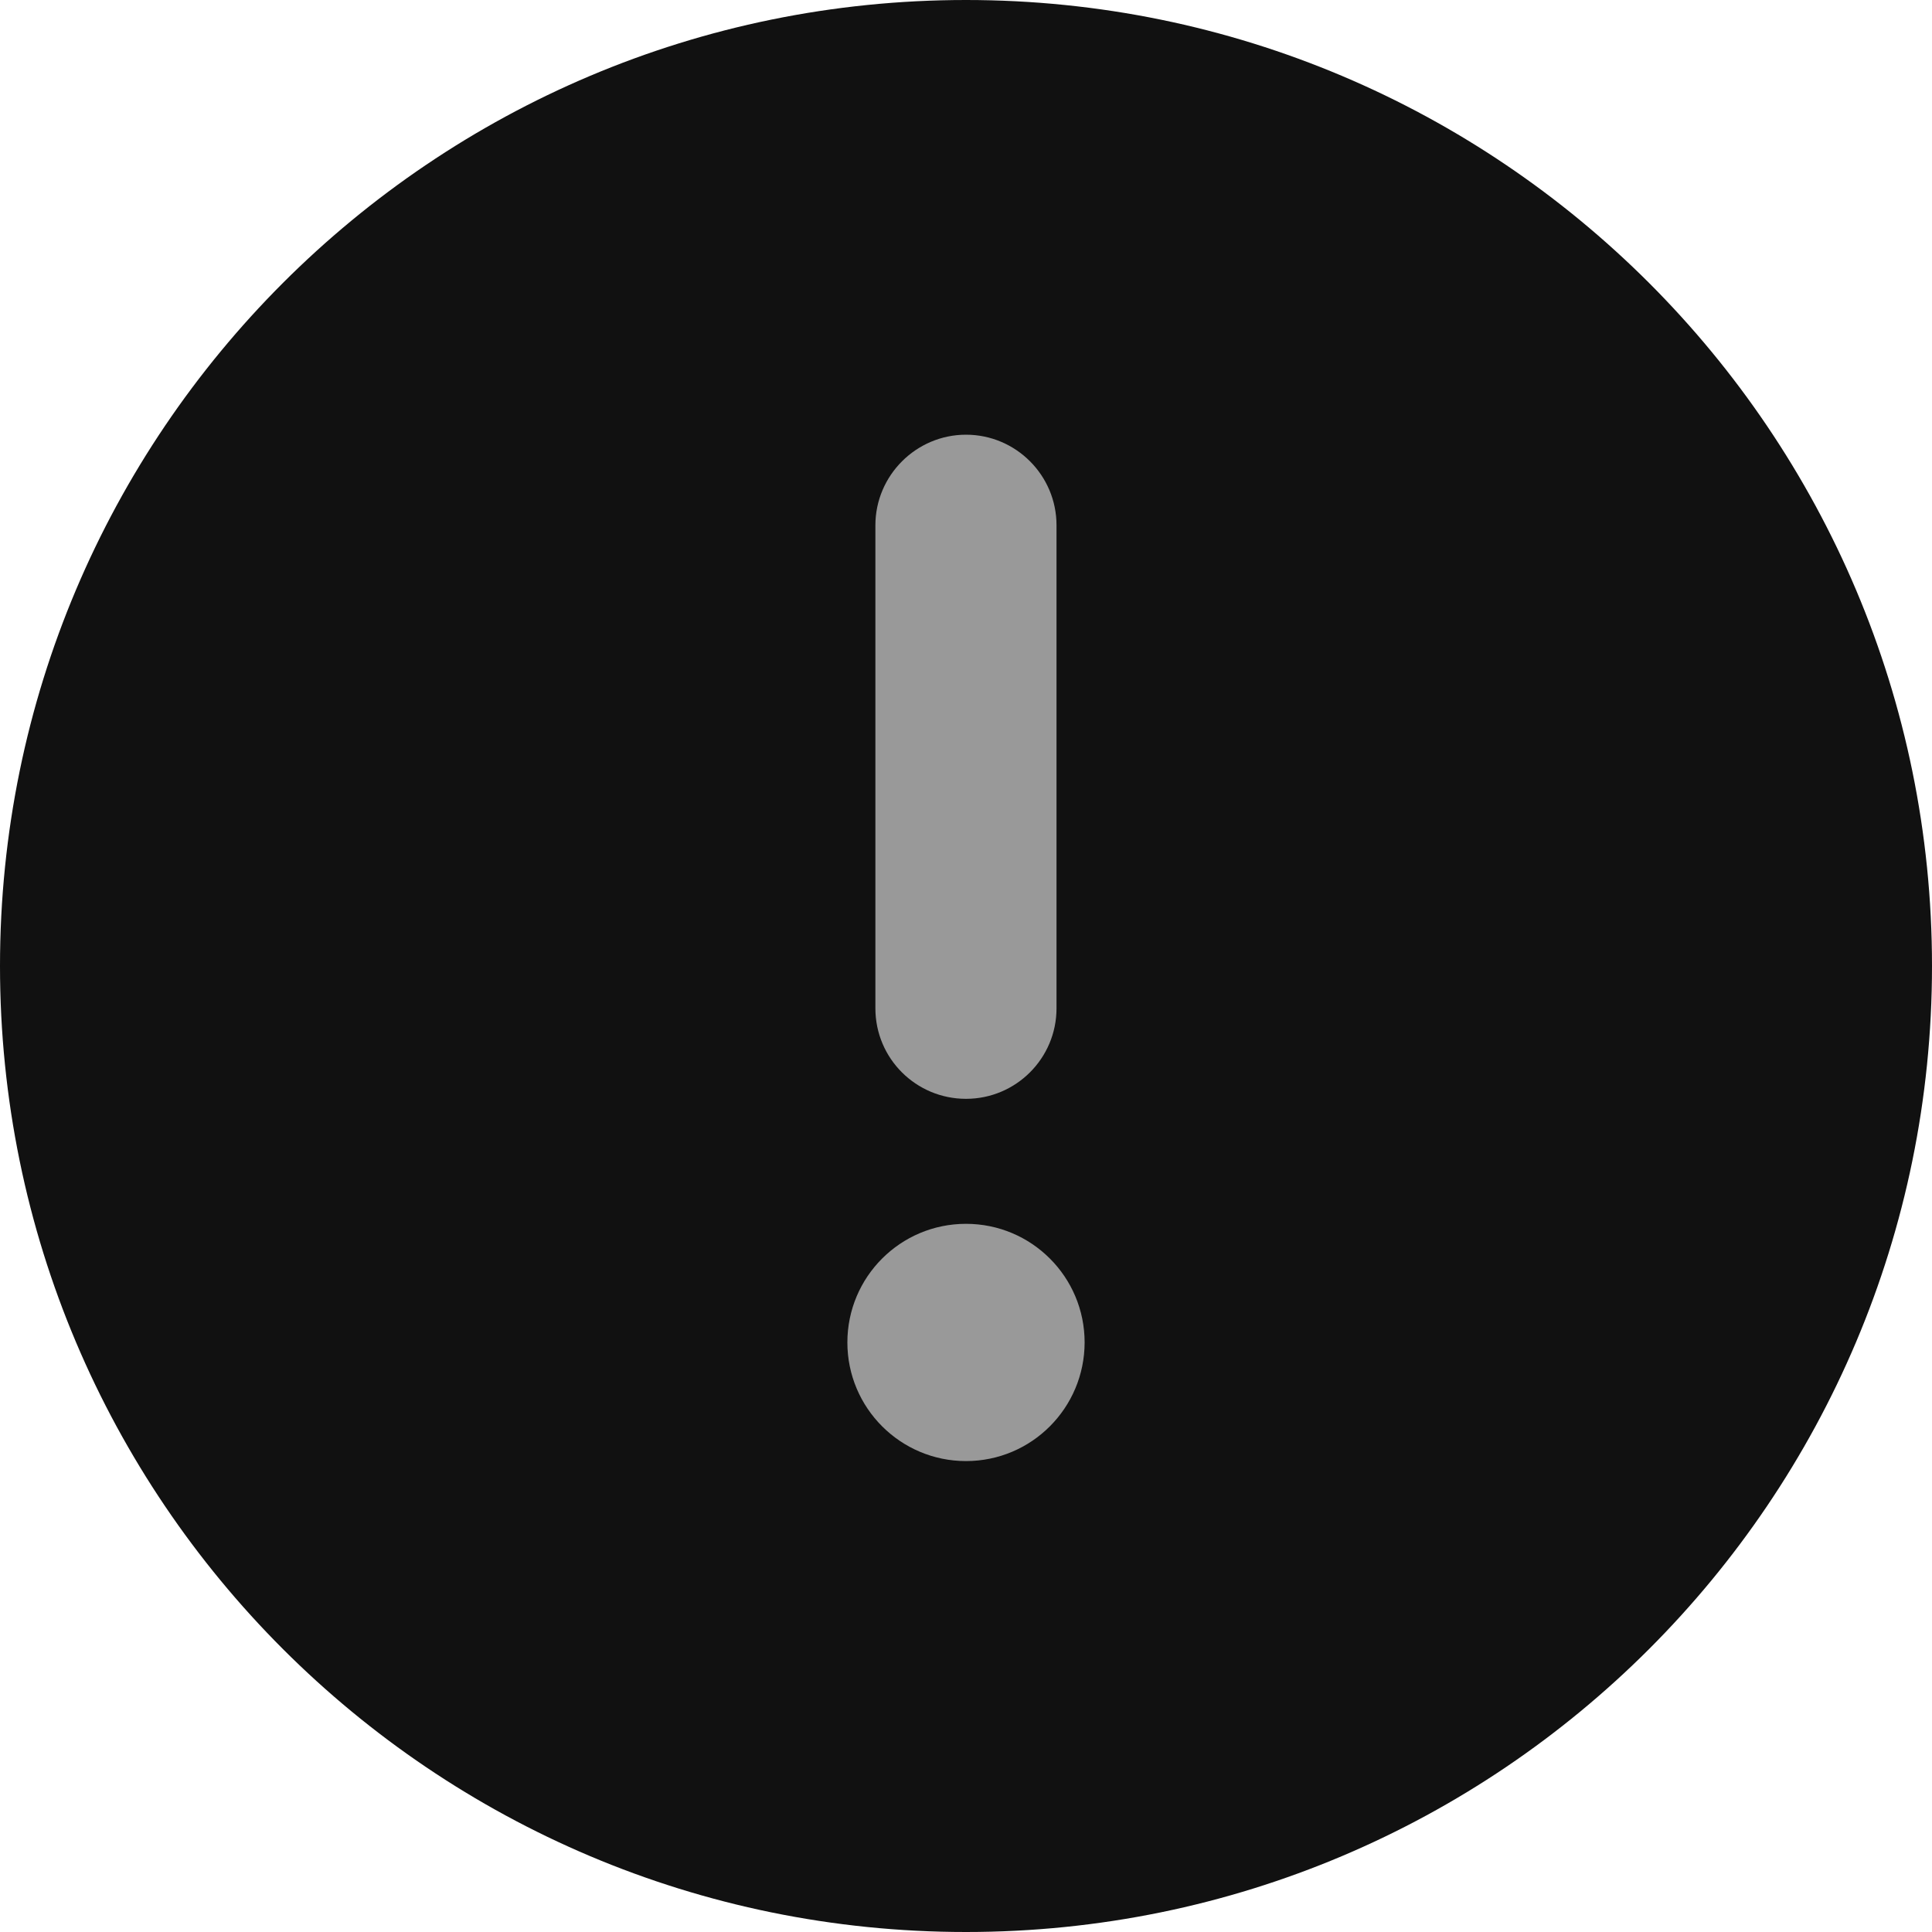
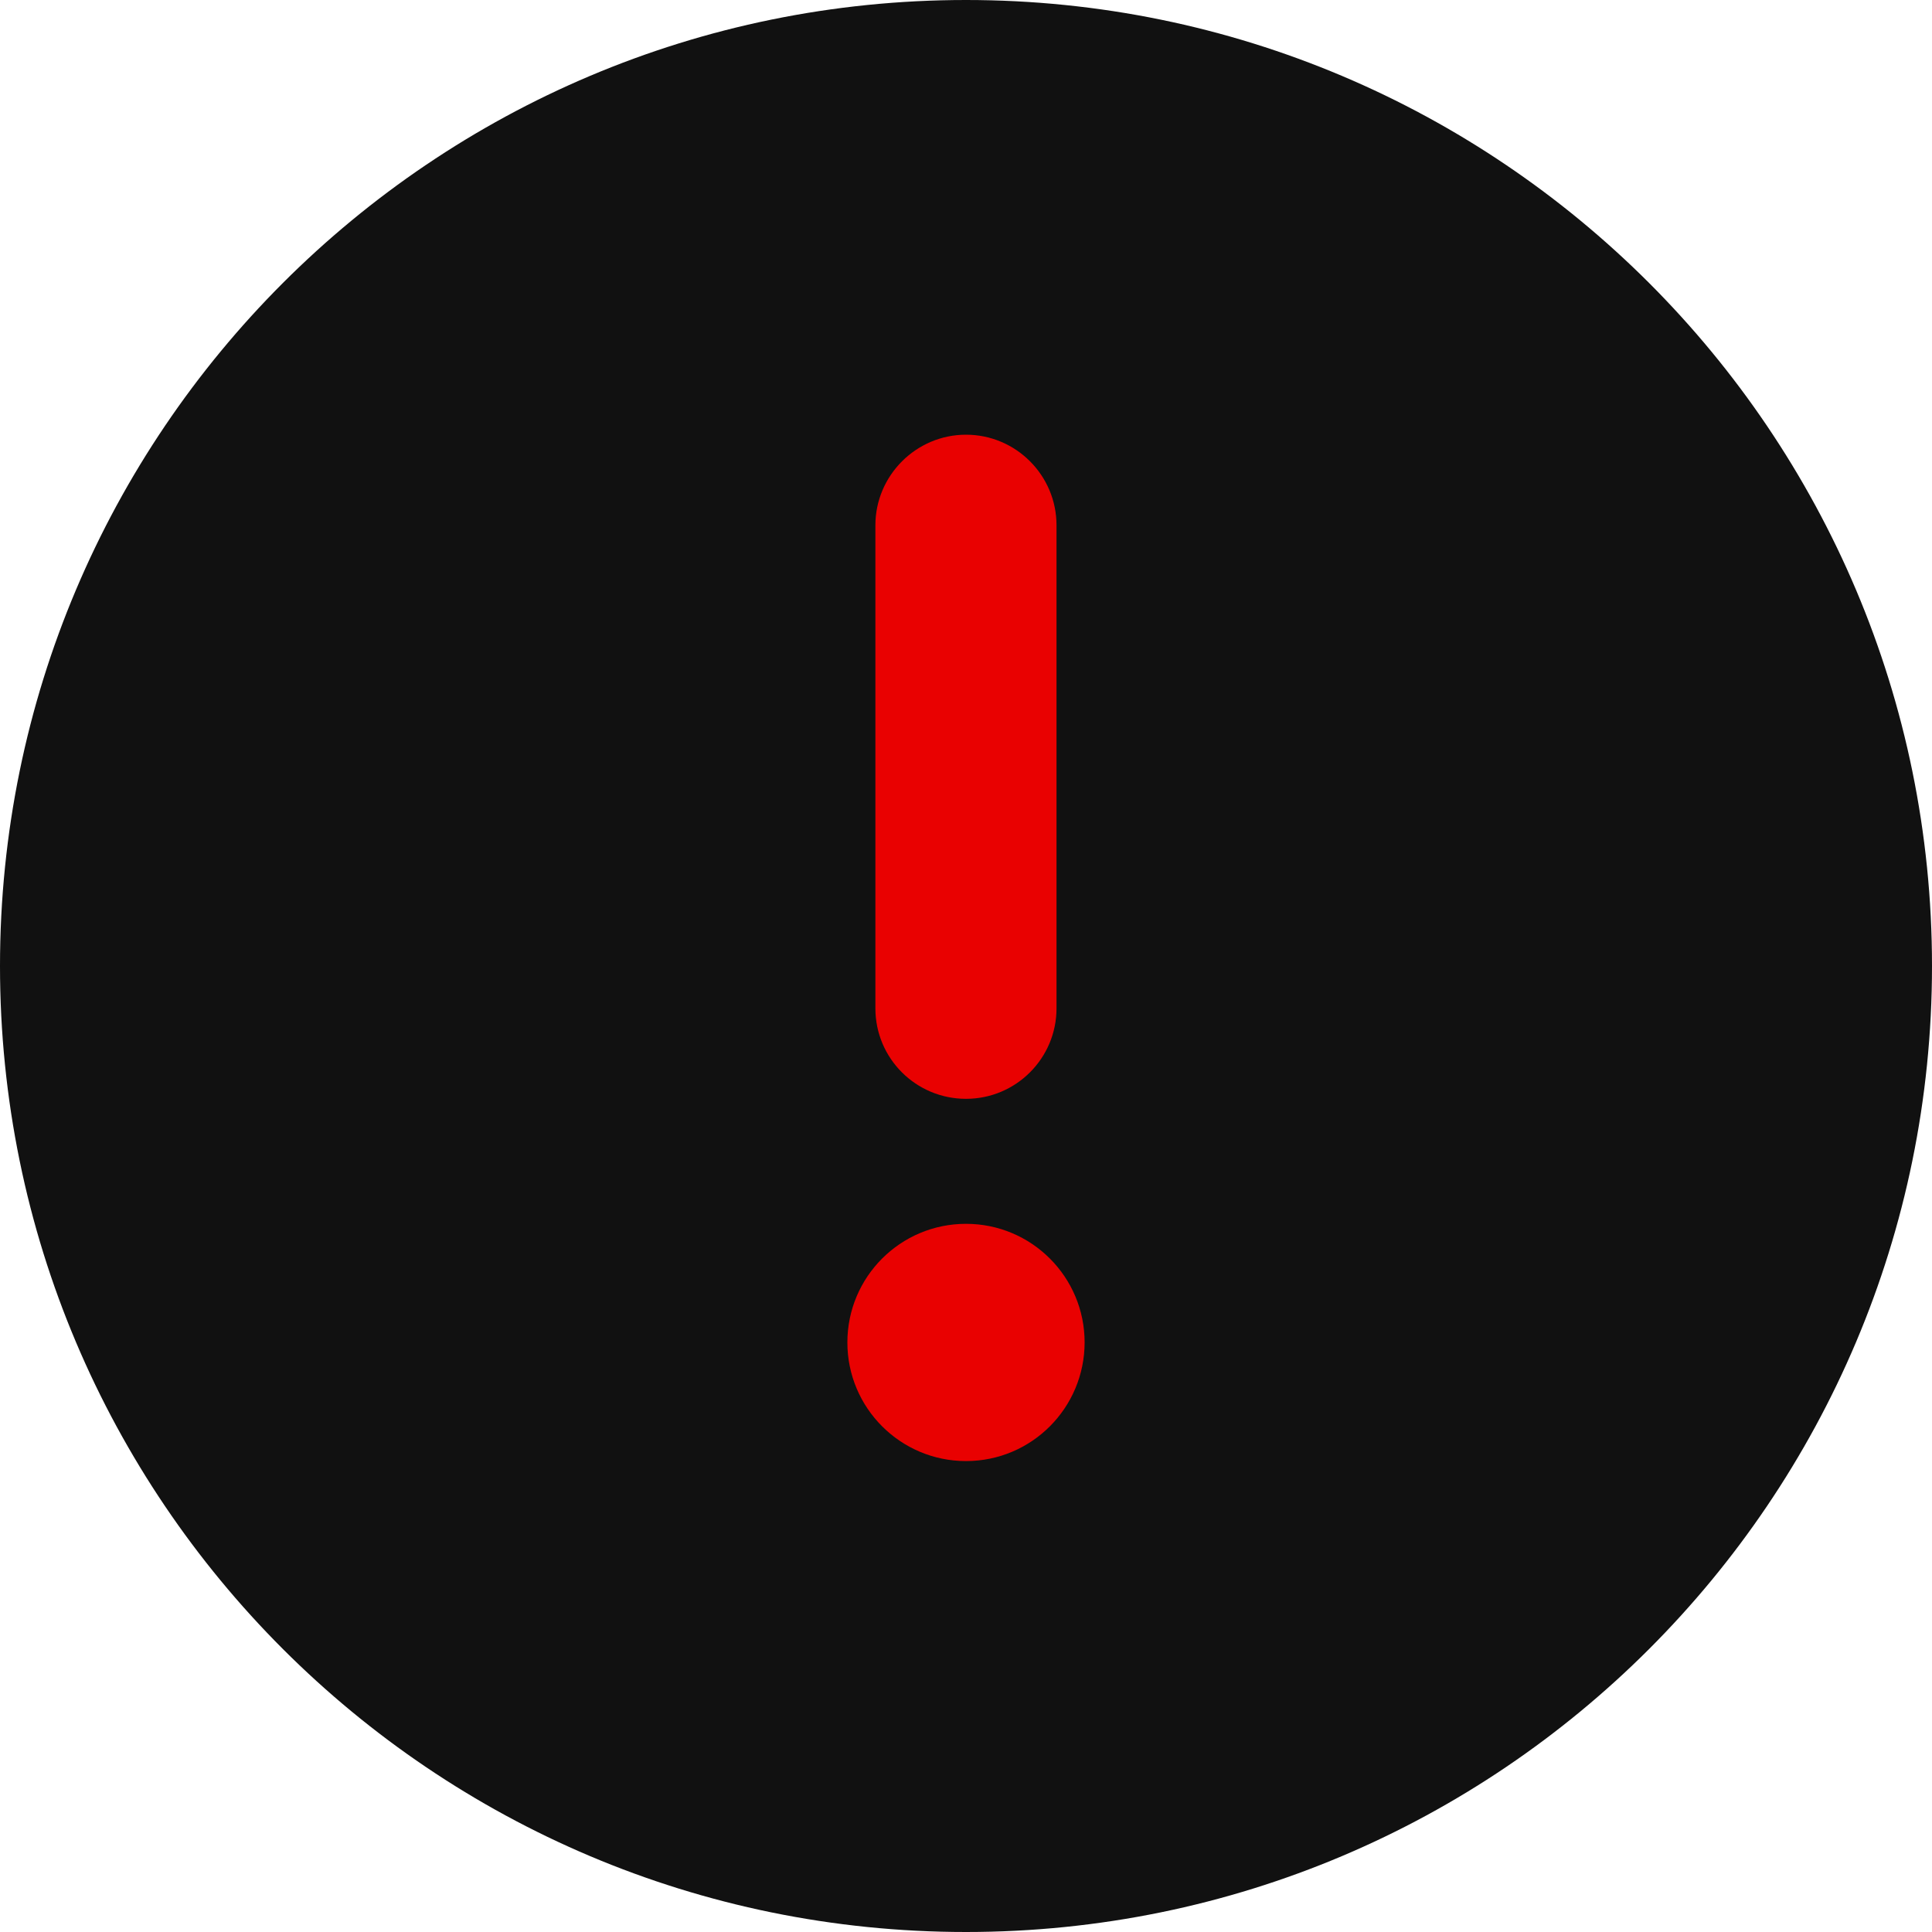
- <svg xmlns="http://www.w3.org/2000/svg" viewBox="0 0 20 20">
-   <circle vector-effect="non-scaling-stroke" cx="10" cy="10" r="10" fill="rgb(17,17,17)" />
-   <path d="M 9.062 5.438 C 9.062 4.922 9.484 4.5 10 4.5 C 10.516 4.5 10.937 4.92 10.937 5.438 L 10.937 10.438 C 10.937 10.955 10.518 11.375 10 11.375 C 9.482 11.375 9.062 10.957 9.062 10.438 L 9.062 5.438 Z" style="fill: rgb(153, 153, 153);" />
-   <path d="M 10 15.125 C 9.322 15.125 8.772 14.575 8.772 13.897 C 8.772 13.219 9.321 12.669 10 12.669 C 10.679 12.669 11.228 13.219 11.228 13.897 C 11.227 14.574 10.68 15.125 10 15.125 Z" style="fill: rgb(153, 153, 153);" />
+ <svg xmlns="http://www.w3.org/2000/svg" width="100%" height="100%" viewBox="0 0 20 20" version="1.1" xml:space="preserve" style="fill-rule:evenodd;clip-rule:evenodd;stroke-linejoin:round;stroke-miterlimit:2;">
+   <circle cx="10" cy="10" r="10" style="fill:rgb(17,17,17);" />
+   <path d="M9.062,5.438C9.062,4.922 9.484,4.5 10,4.5C10.516,4.5 10.937,4.92 10.937,5.438L10.937,10.438C10.937,10.955 10.518,11.375 10,11.375C9.482,11.375 9.062,10.957 9.062,10.438L9.062,5.438Z" style="fill:rgb(233,1,1);fill-rule:nonzero;" />
+   <path d="M10,15.125C9.322,15.125 8.772,14.575 8.772,13.897C8.772,13.219 9.321,12.669 10,12.669C10.679,12.669 11.228,13.219 11.228,13.897C11.227,14.574 10.68,15.125 10,15.125Z" style="fill:rgb(233,1,1);fill-rule:nonzero;" />
</svg>
